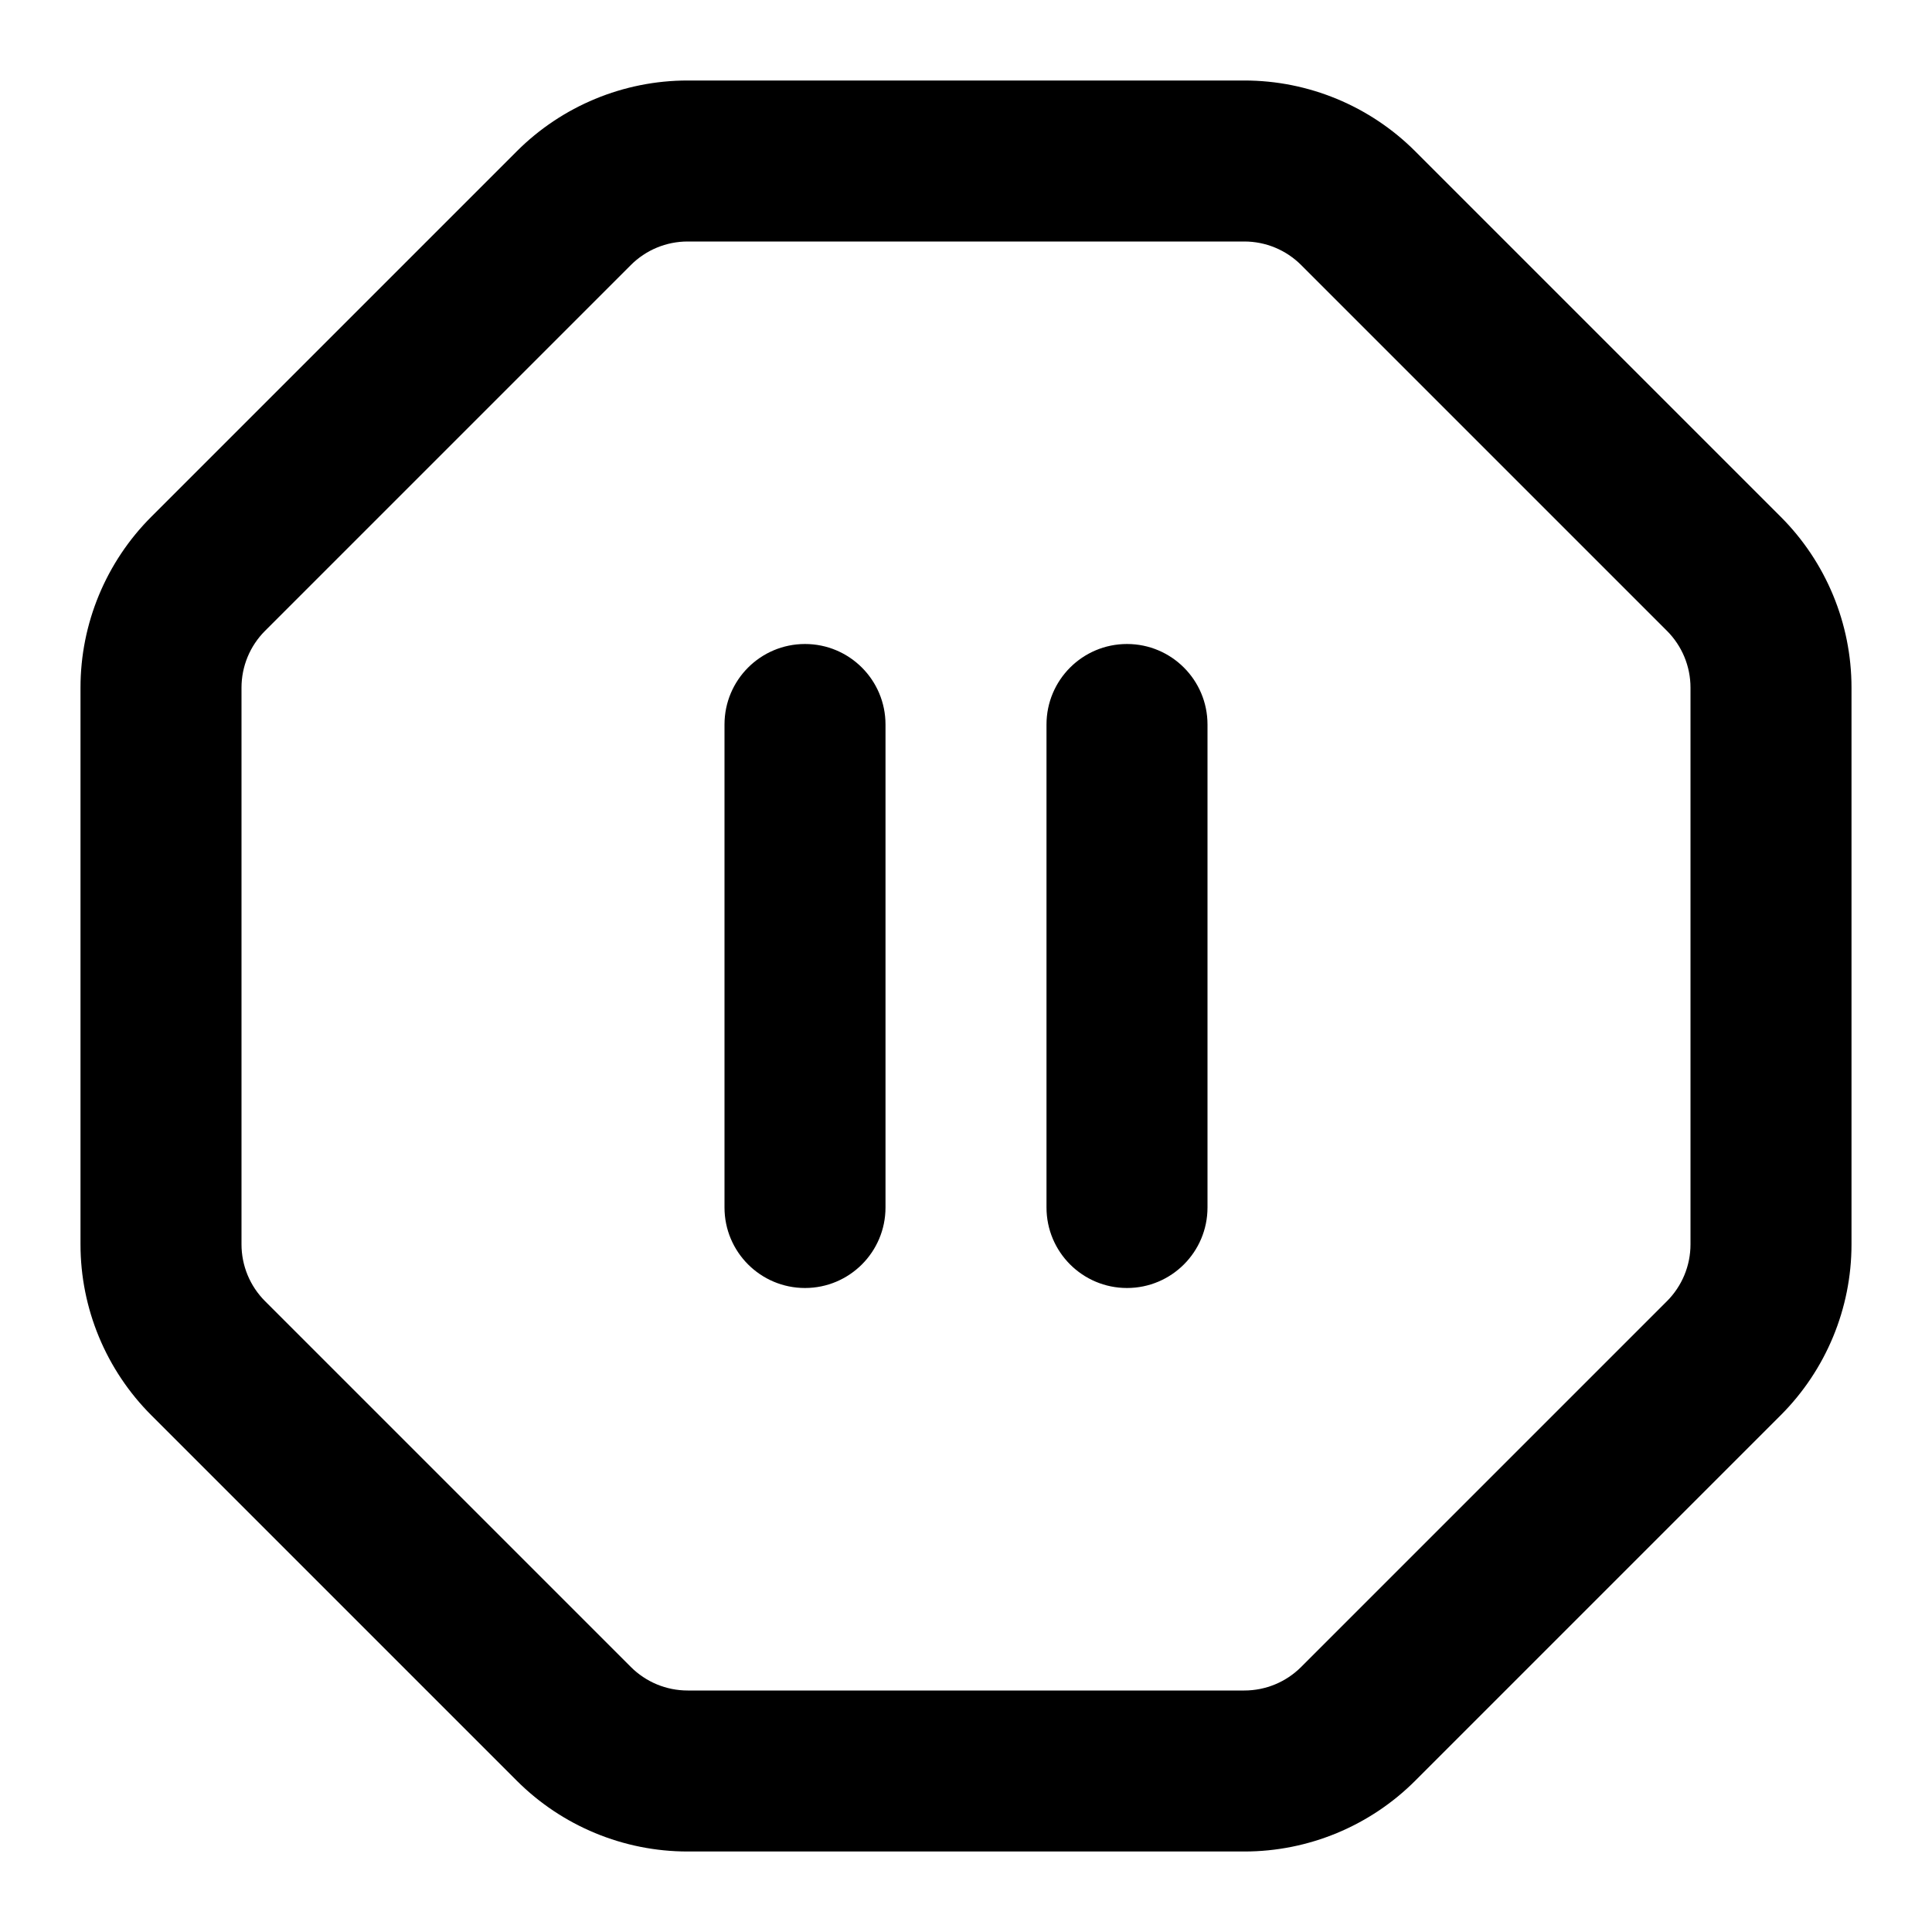
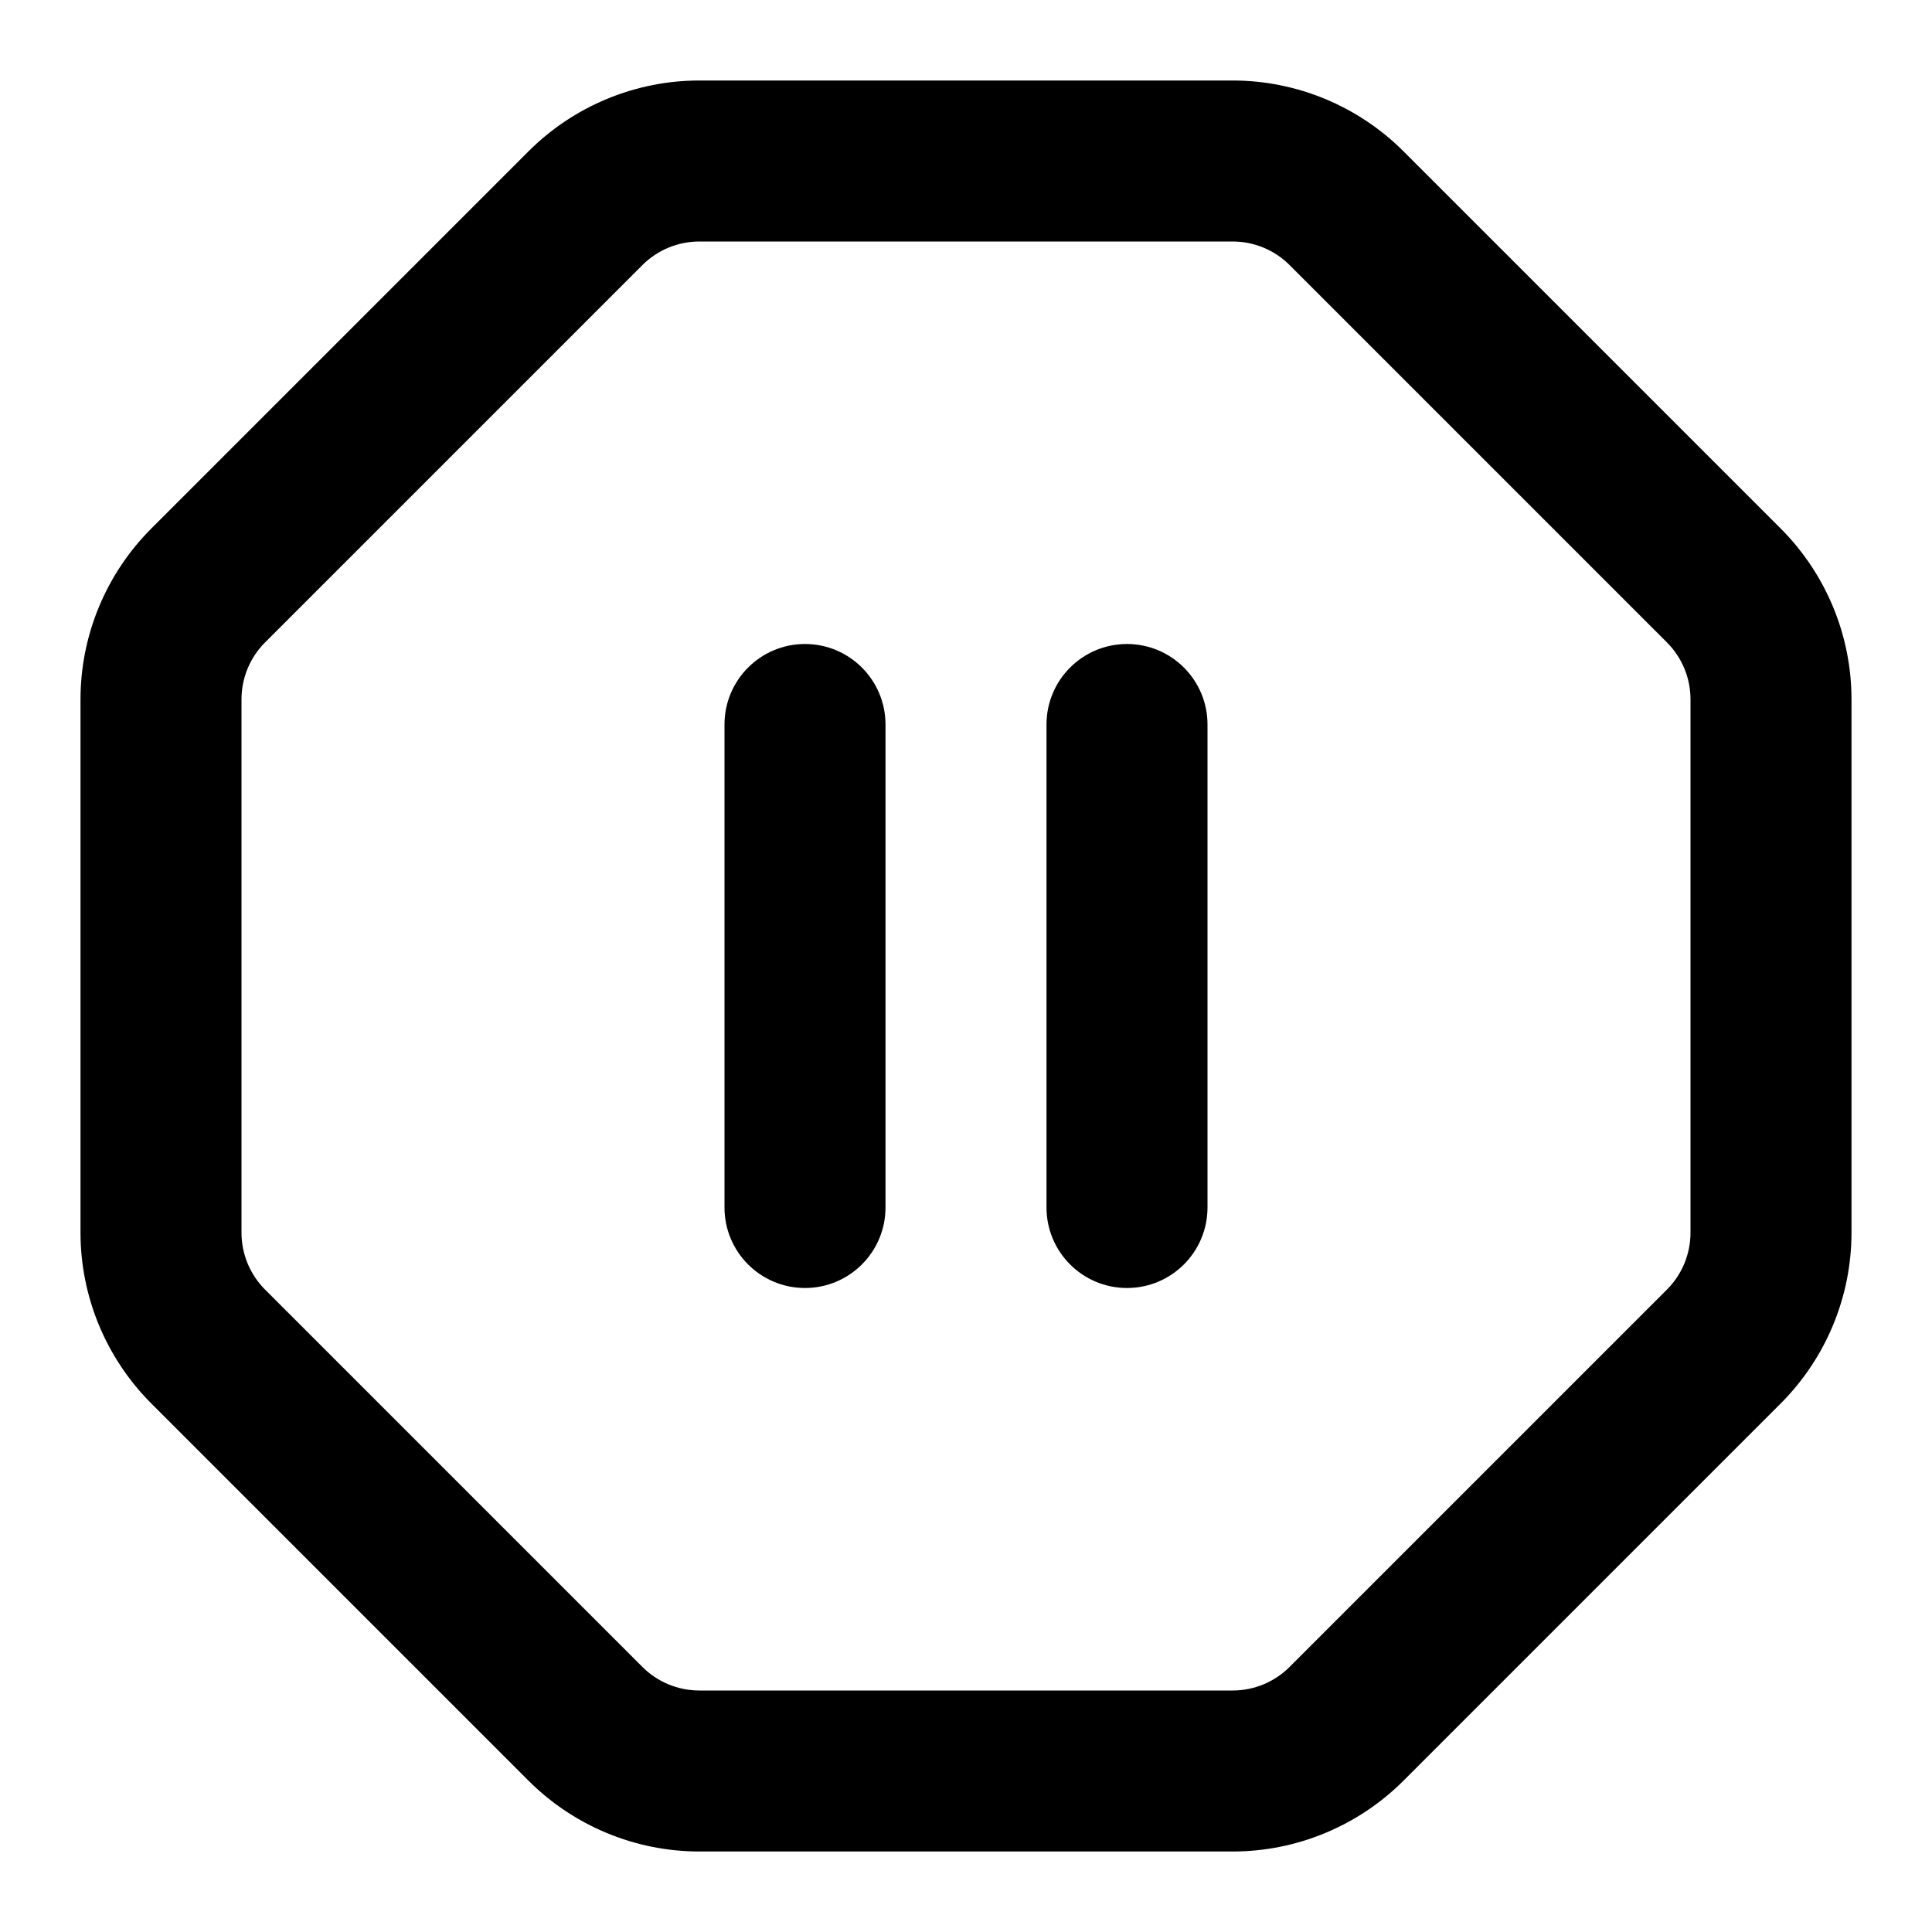
<svg xmlns="http://www.w3.org/2000/svg" width="24" height="24" viewBox="0 0 24 24" fill="currentColor" tags="music,audio,stop" categories="multimedia,shapes">
-   <path d="M 8.541 1 C 7.746 1 6.982 1.317 6.42 1.879 L 1.879 6.42 C 1.317 6.982 1 7.746 1 8.541 A 1 1 0 0 0 1 8.543 L 1 15.457 A 1 1 0 0 0 1 15.459 C 1 16.254 1.317 17.018 1.879 17.58 L 6.42 22.121 C 6.982 22.683 7.746 23 8.541 23 A 1 1 0 0 0 8.543 23 L 15.457 23 A 1 1 0 0 0 15.459 23 C 16.254 23 17.018 22.683 17.58 22.121 L 22.121 17.58 C 22.683 17.018 23 16.254 23 15.459 A 1 1 0 0 0 23 15.457 L 23 8.543 A 1 1 0 0 0 23 8.541 C 23 7.746 22.683 6.982 22.121 6.42 L 17.58 1.879 C 17.018 1.317 16.254 1 15.459 1 A 1 1 0 0 0 15.457 1 L 8.543 1 A 1 1 0 0 0 8.541 1 z M 8.543 3 L 15.457 3 C 15.723 3 15.976 3.105 16.164 3.293 L 20.707 7.836 C 20.895 8.024 21 8.277 21 8.543 L 21 15.457 C 21 15.723 20.895 15.976 20.707 16.164 L 16.164 20.707 C 15.976 20.895 15.723 21 15.457 21 L 8.543 21 C 8.277 21 8.024 20.895 7.836 20.707 L 3.293 16.164 C 3.105 15.976 3 15.723 3 15.457 L 3 8.543 C 3 8.277 3.105 8.024 3.293 7.836 L 7.836 3.293 C 8.024 3.105 8.277 3 8.543 3 z M 10 8 A 1 1 0 0 0 9 9 L 9 15 A 1 1 0 0 0 10 16 A 1 1 0 0 0 11 15 L 11 9 A 1 1 0 0 0 10 8 z M 14 8 A 1 1 0 0 0 13 9 L 13 15 A 1 1 0 0 0 14 16 A 1 1 0 0 0 15 15 L 15 9 A 1 1 0 0 0 14 8 z " />
+   <path d="M 8.688 1 C 7.892 1 7.129 1.317 6.566 1.879 L 1.879 6.566 C 1.317 7.129 1 7.892 1 8.688 L 1 15.312 C 1 16.108 1.317 16.871 1.879 17.434 L 6.566 22.121 C 7.129 22.683 7.892 23 8.688 23 L 15.312 23 C 16.108 23 16.871 22.683 17.434 22.121 L 22.121 17.434 C 22.683 16.871 23 16.108 23 15.312 L 23 8.688 C 23 7.892 22.683 7.129 22.121 6.566 L 17.434 1.879 C 16.871 1.317 16.108 1 15.312 1 L 8.688 1 z M 8.688 3 L 15.312 3 C 15.578 3 15.832 3.105 16.02 3.293 L 20.707 7.98 C 20.895 8.168 21 8.422 21 8.688 L 21 15.312 C 21 15.578 20.895 15.832 20.707 16.02 L 16.02 20.707 C 15.832 20.895 15.578 21 15.312 21 L 8.688 21 C 8.422 21 8.168 20.895 7.98 20.707 L 3.293 16.02 C 3.105 15.832 3 15.578 3 15.312 L 3 8.688 C 3 8.422 3.105 8.168 3.293 7.98 L 7.98 3.293 C 8.168 3.105 8.422 3 8.688 3 z M 10 8 A 1 1 0 0 0 9 9 L 9 15 A 1 1 0 0 0 10 16 A 1 1 0 0 0 11 15 L 11 9 A 1 1 0 0 0 10 8 z M 14 8 A 1 1 0 0 0 13 9 L 13 15 A 1 1 0 0 0 14 16 A 1 1 0 0 0 15 15 L 15 9 A 1 1 0 0 0 14 8 z " />
</svg>
